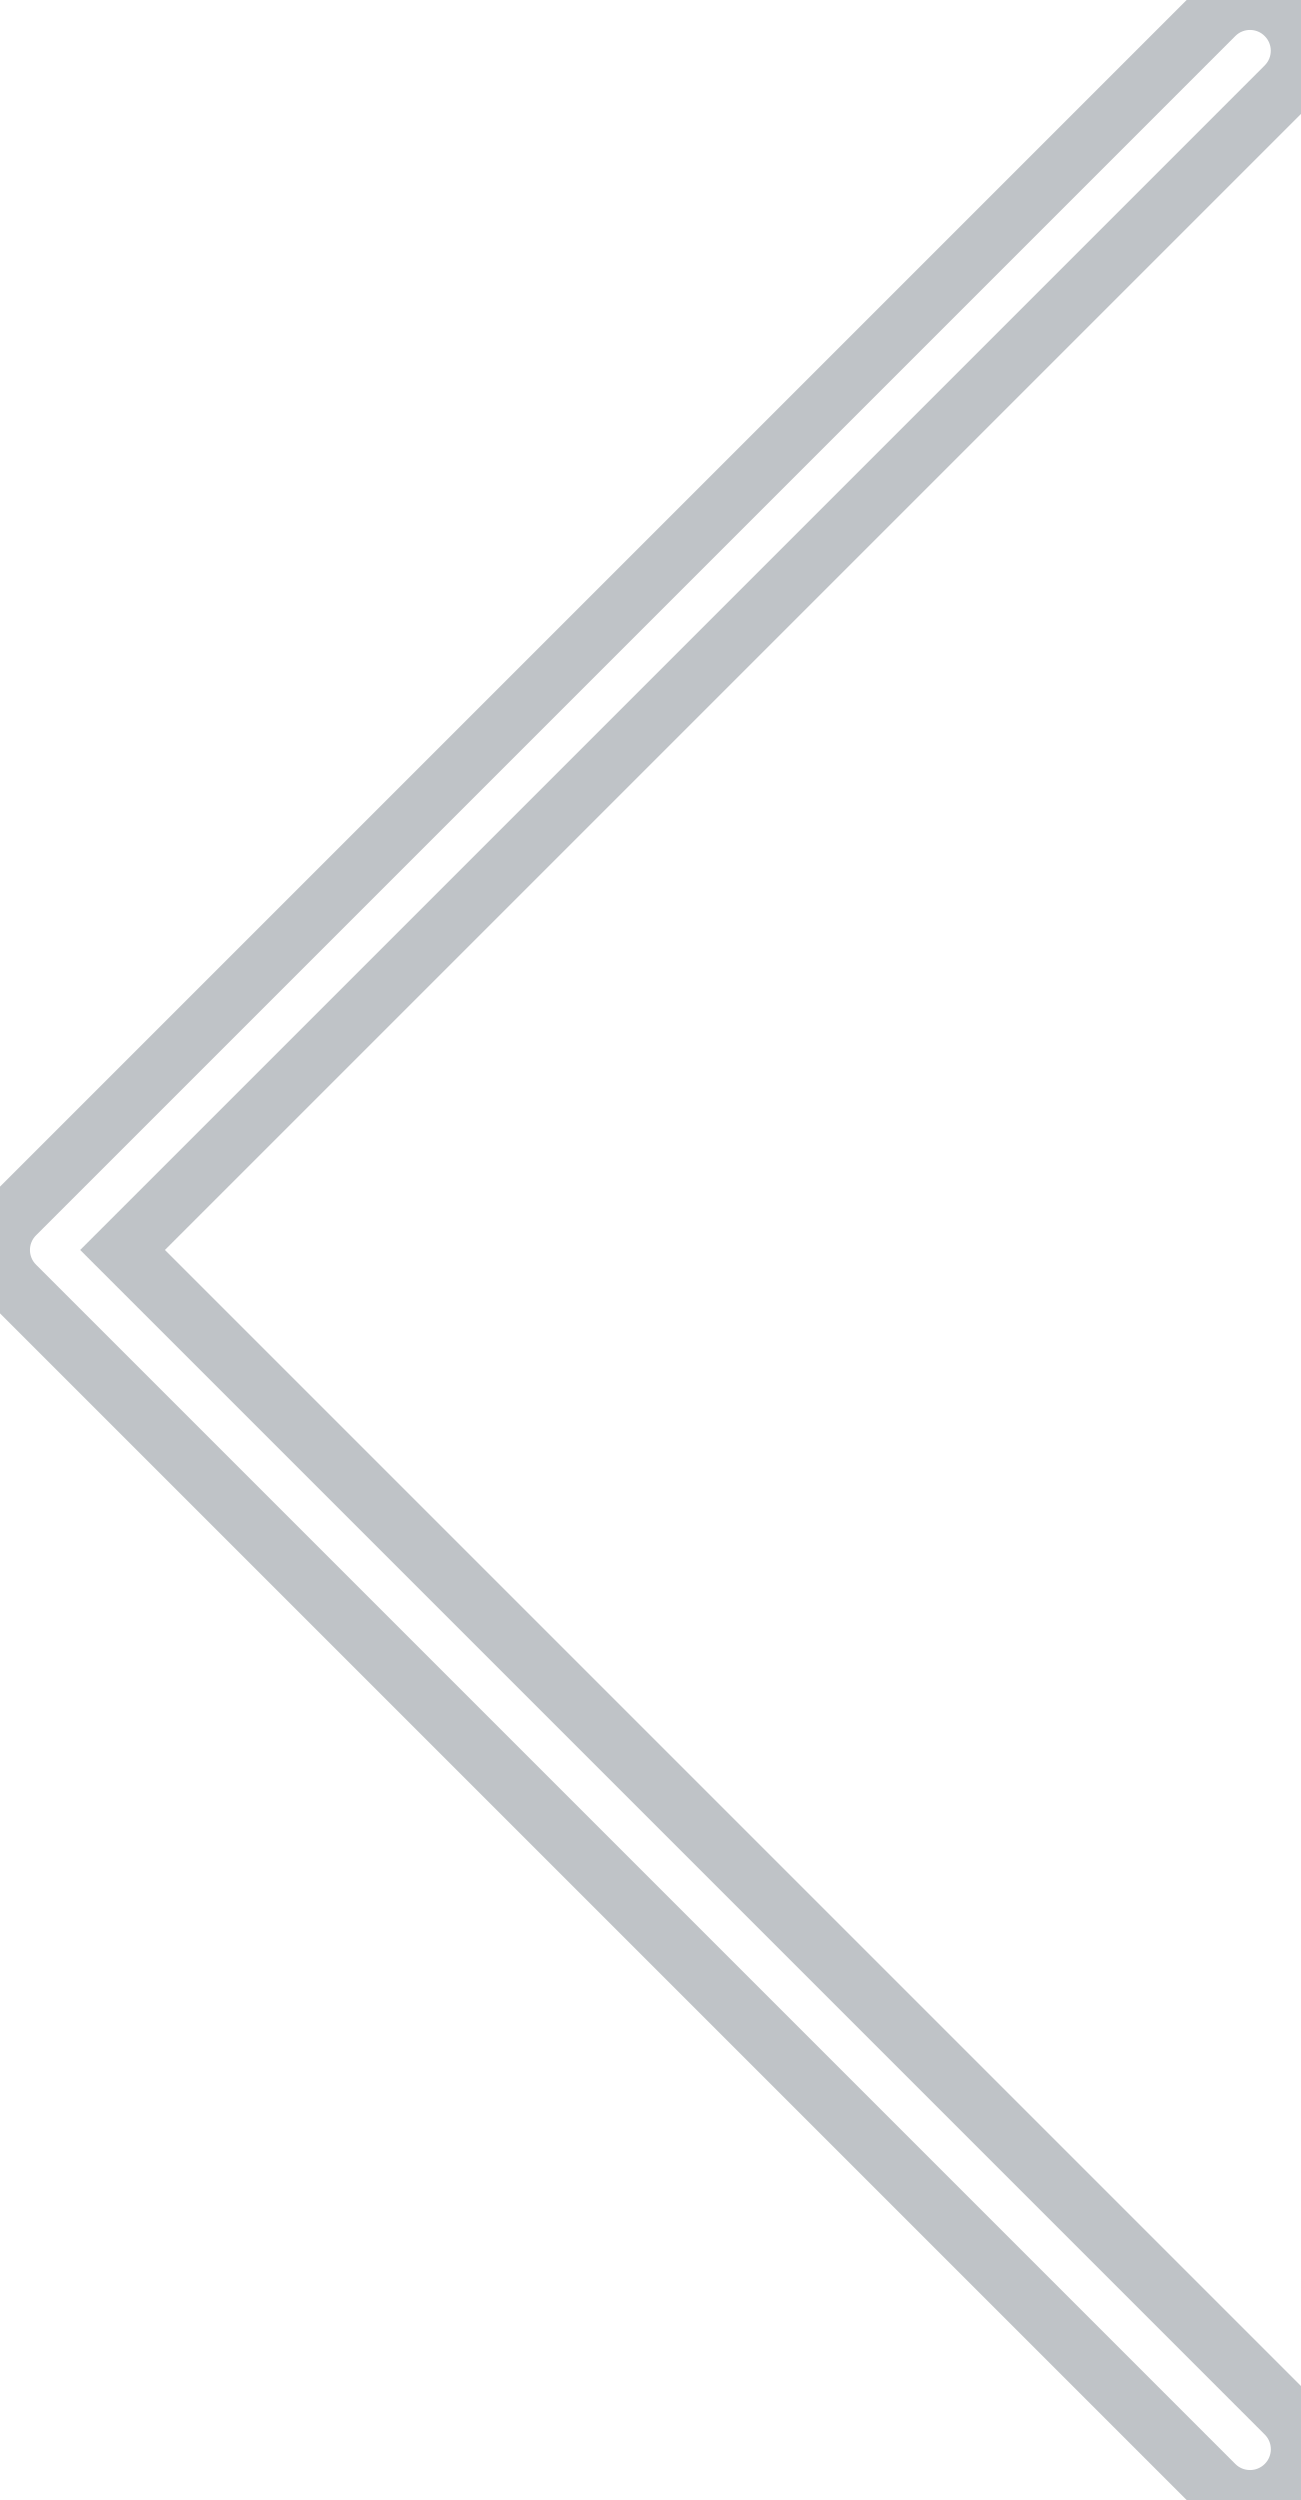
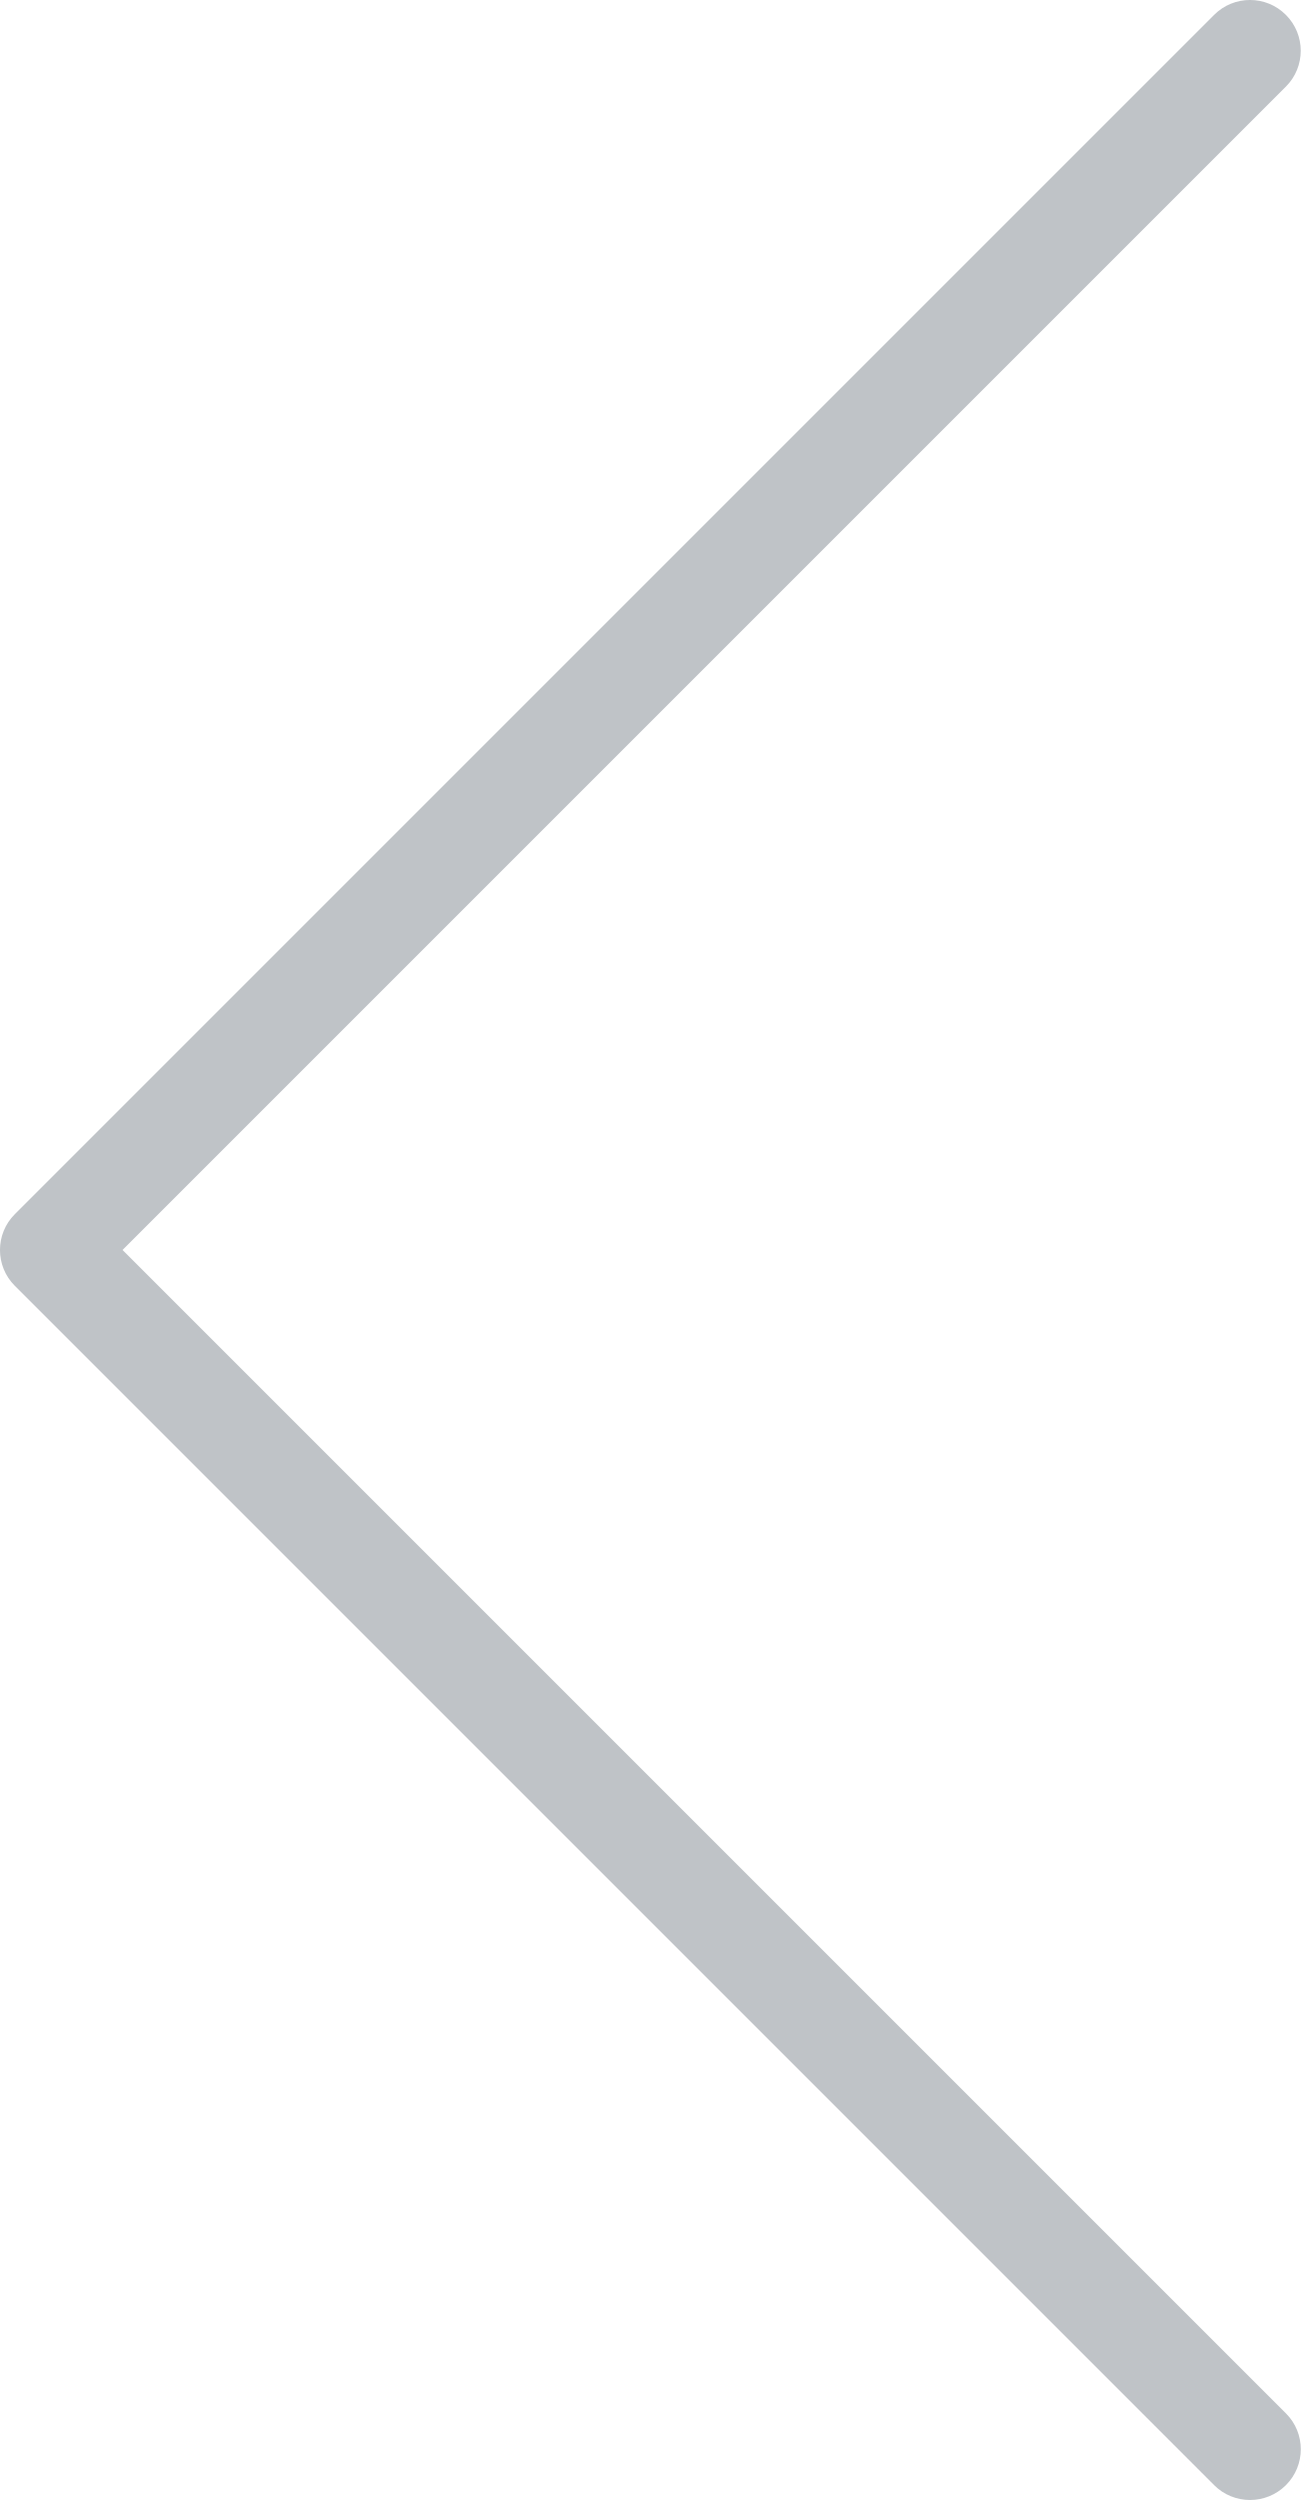
<svg xmlns="http://www.w3.org/2000/svg" width="21.706" height="41.719">
  <g>
-     <rect fill="none" id="canvas_background" height="402" width="582" y="-1" x="-1" />
+     <rect x="-1" y="-1" width="23.706" height="43.719" id="canvas_background" fill="none" />
  </g>
  <g>
-     <path stroke-opacity="0.3" stroke="#283645" fill="none" id="svg_1" d="m2.045,20.859l19.413,-19.413c0.331,-0.331 0.331,-0.867 0,-1.198c-0.33,-0.331 -0.867,-0.331 -1.197,0l-20.013,20.013c-0.331,0.33 -0.331,0.867 0,1.197l20.013,20.013c0.164,0.165 0.382,0.248 0.599,0.248s0.434,-0.083 0.599,-0.248c0.331,-0.331 0.331,-0.867 0,-1.198l-19.414,-19.414z" />
+     <path fill-opacity="0.3" d="m2.045,20.859l19.413,-19.413c0.331,-0.331 0.331,-0.867 0,-1.198c-0.33,-0.331 -0.867,-0.331 -1.197,0l-20.013,20.013c-0.331,0.33 -0.331,0.867 0,1.197l20.013,20.013c0.164,0.165 0.382,0.248 0.599,0.248s0.434,-0.083 0.599,-0.248c0.331,-0.331 0.331,-0.867 0,-1.198l-19.414,-19.414z" id="svg_1" fill="#283645" />
  </g>
</svg>
